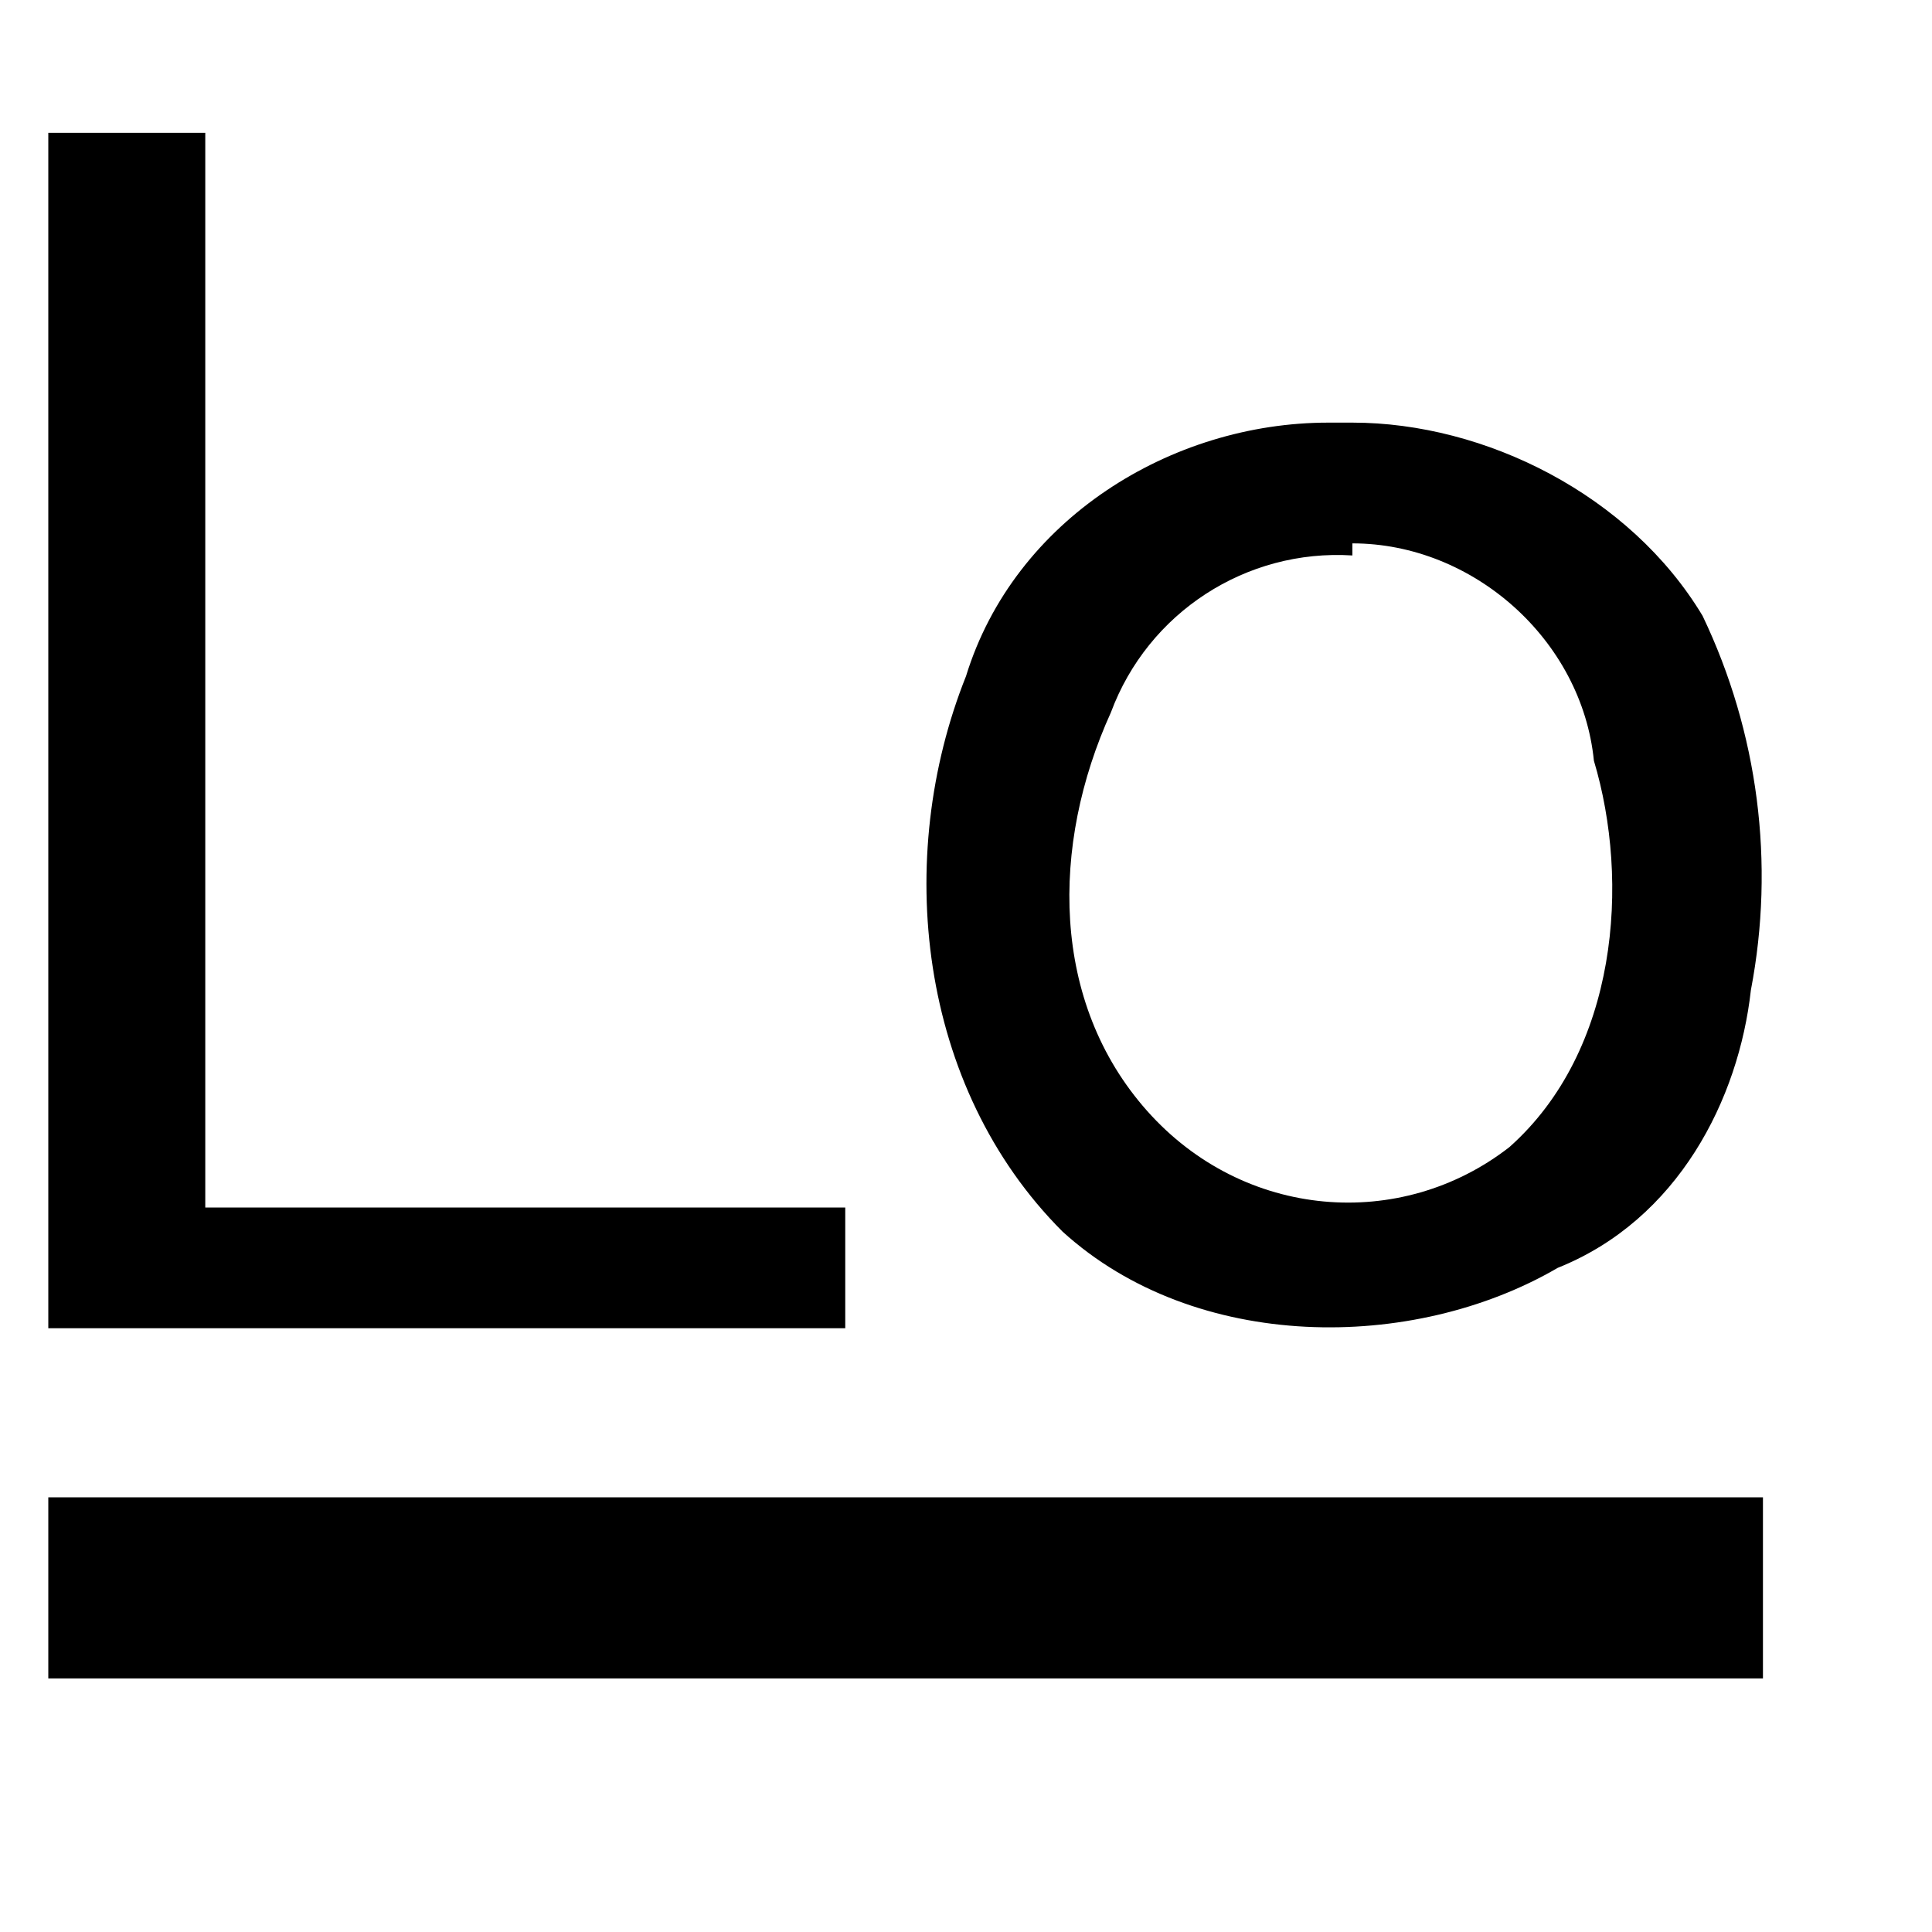
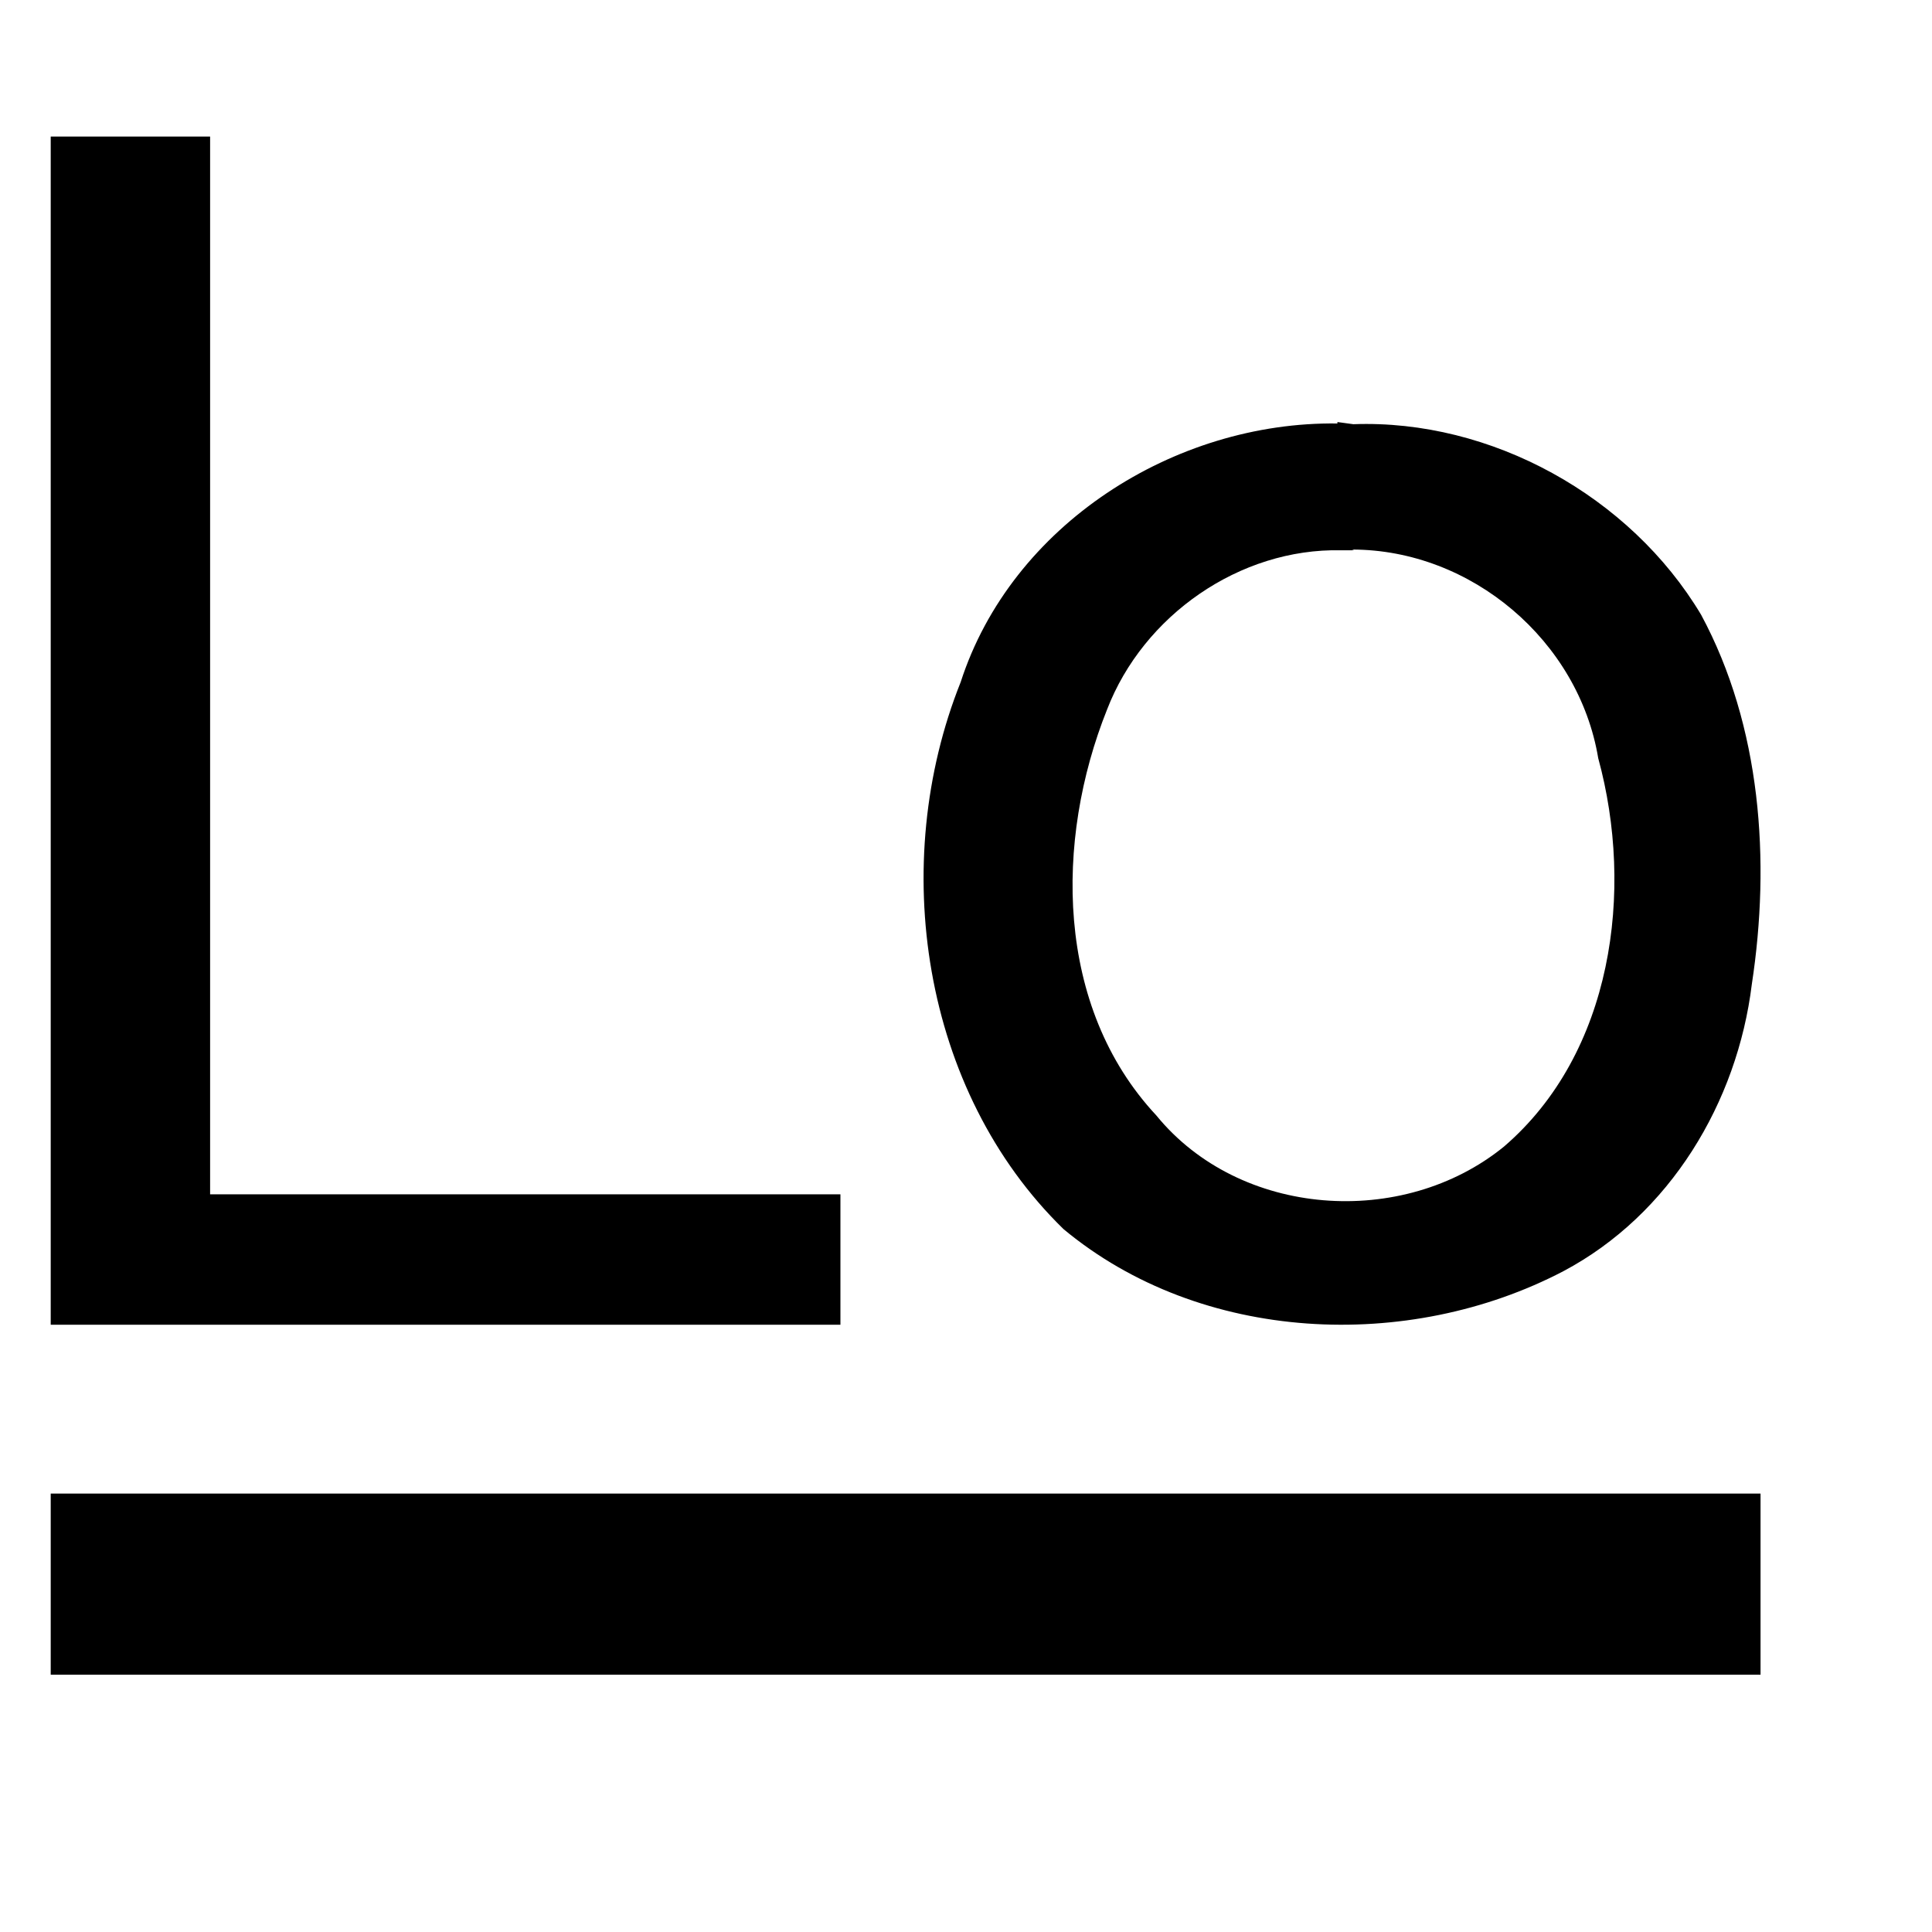
<svg xmlns="http://www.w3.org/2000/svg" viewBox="0 0 16 16">
-   <path d="M.4 1.1h1.3V10H7v1H.4V1.2zM11 3.5c-1.3 0-2.6.8-3 2.1-.6 1.5-.4 3.4.8 4.6 1.1 1 2.9 1 4.1.3 1-.4 1.5-1.4 1.6-2.3a5 5 0 0 0-.4-3.1c-.6-1-1.8-1.6-2.9-1.6h-.1zm.2 1c1 0 1.9.8 2 1.8.3 1 .2 2.4-.7 3.2-.9.7-2.2.6-3-.3-.8-.9-.8-2.2-.3-3.3a2 2 0 0 1 2-1.3zM.4 12.4h14.2v1.5H.4v-1.5z" />
+   <g transform="scale(0.06)" fill="#000">
+     <path d="M7 18.848h22v146h87v18H7v-164z" />
+     <path d="M184.597 58.452c-22.5-.3-45 14-52 35.7-10 25-5.4 56.4 14.2 75.5 19 15.8 47.6 17 69 5.8 14.7-7.8 24-23.3 26-39.6 2.6-17 1.3-35.6-7-51-9.8-16.4-29-27-48-26.3l-2.2-.3zm2 17.4c16.5 0 31.3 12.6 34 28.8 5 18.3 2 40.7-13 53.6-14 11.4-36.5 9.8-48-4.3-14-15-14-38-6.8-56 5-13 18.3-22.3 32.3-22h1.8z" />
+     <path d="M7 206.152h236v25H7v-25z" />
+   </g>
</svg>
